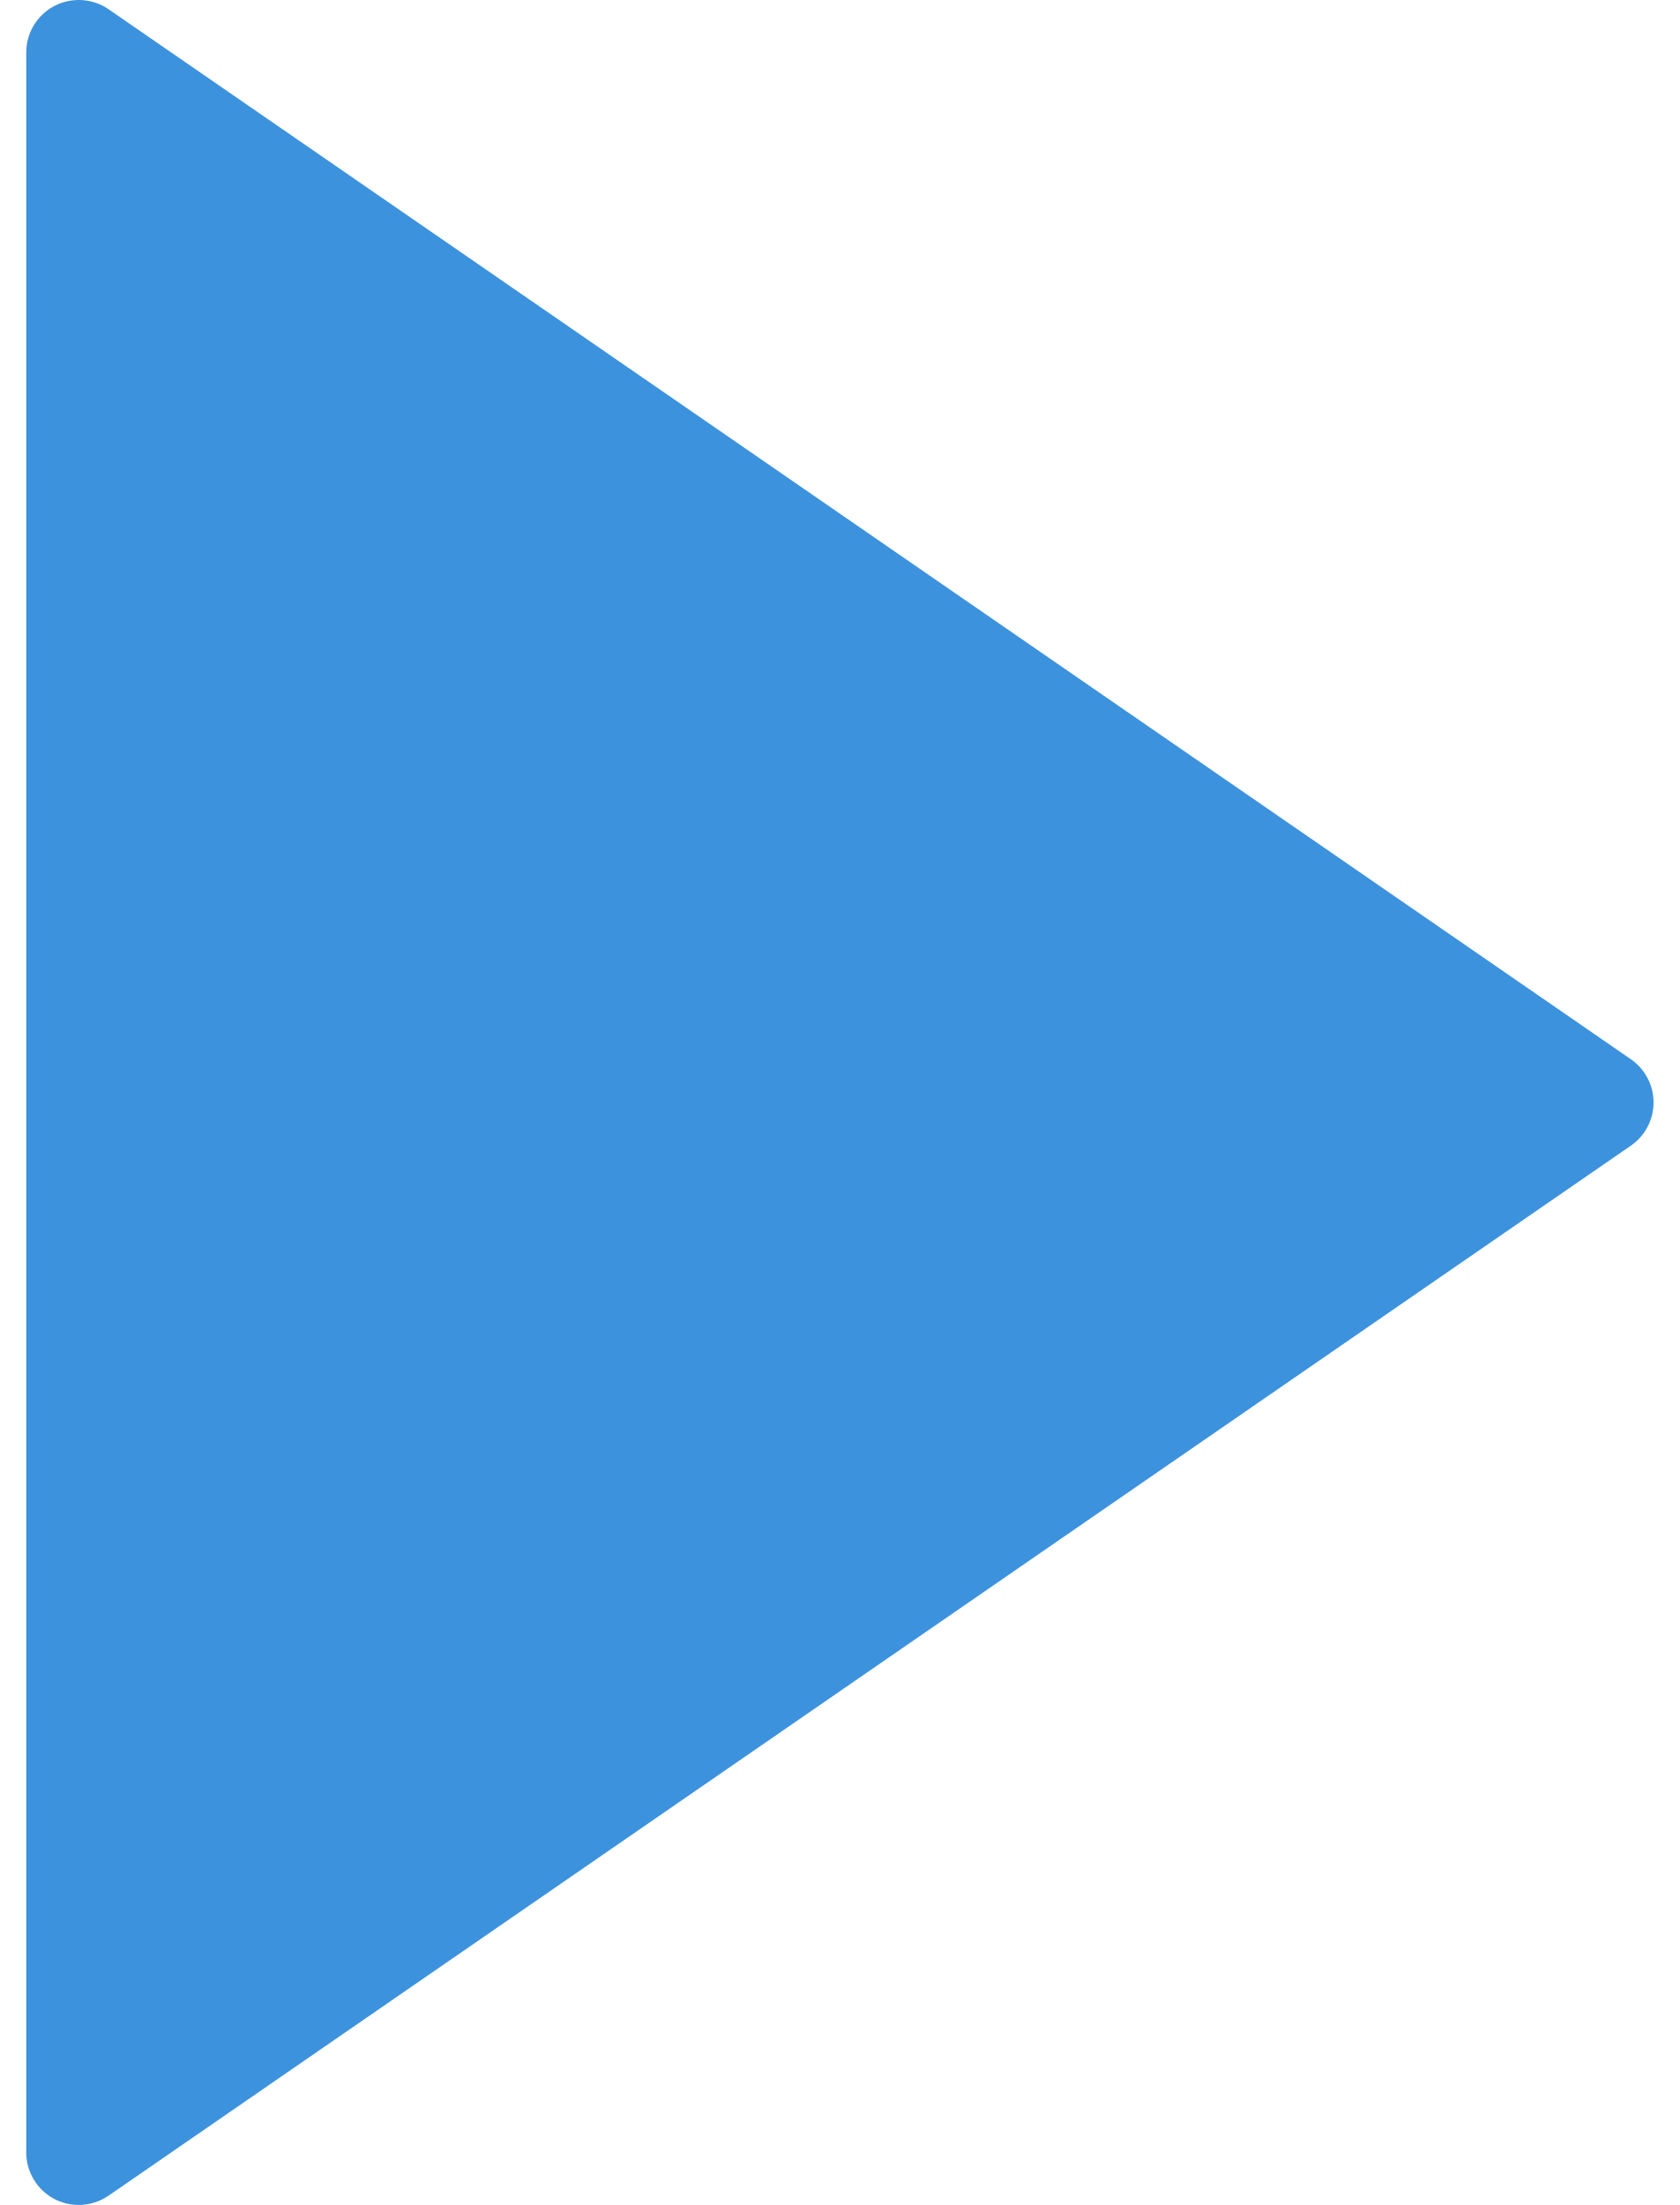
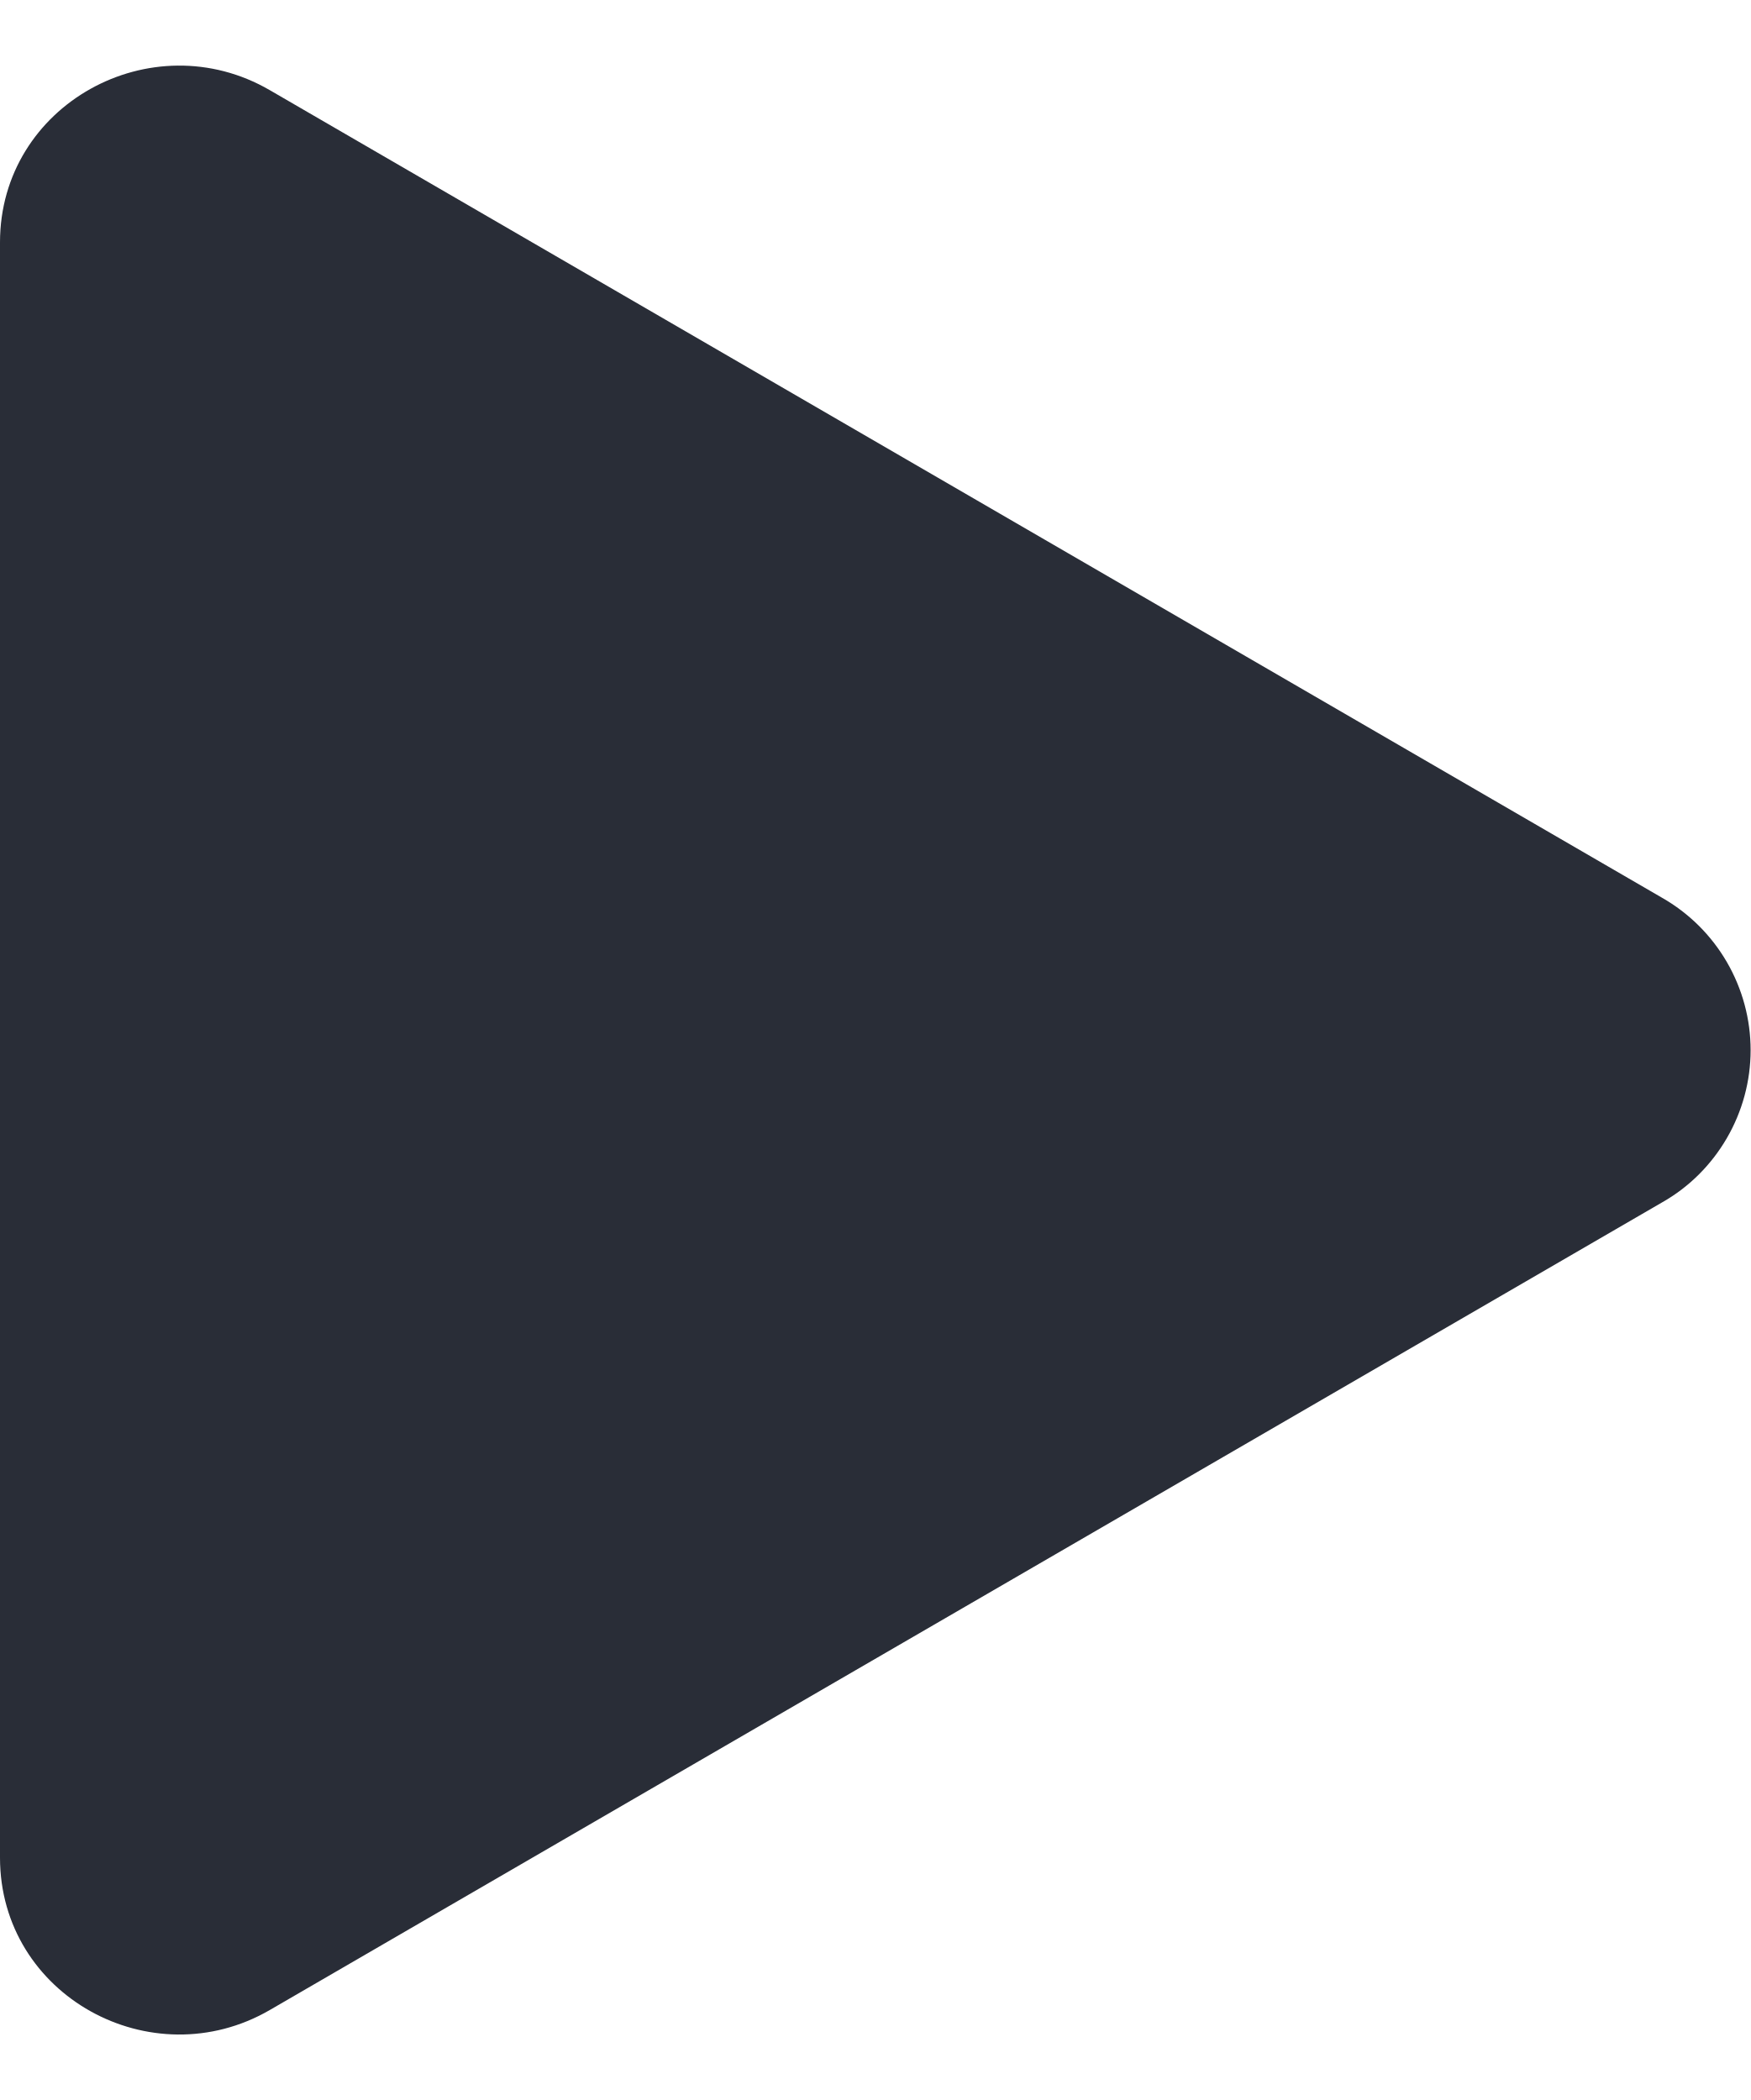
- <svg xmlns="http://www.w3.org/2000/svg" width="32px" height="42px" viewBox="0 0 32 42" version="1.1">
-   <g id="Page-1" stroke="none" stroke-width="1" fill="none" fill-rule="evenodd">
-     <g id="play" fill="#3C92DC" fill-rule="nonzero">
-       <path d="M31.068,20.176 L2.068,0.176 C1.761,-0.035 1.363,-0.057 1.035,0.114 C0.706,0.287 0.5,0.627 0.5,0.999 L0.5,40.999 C0.5,41.371 0.706,41.712 1.035,41.885 C1.181,41.961 1.341,41.999 1.5,41.999 C1.699,41.999 1.897,41.939 2.068,41.822 L31.068,21.822 C31.339,21.635 31.5,21.328 31.5,20.999 C31.5,20.67 31.338,20.363 31.068,20.176 Z" id="Path" />
-     </g>
-   </g>
+ <svg xmlns="http://www.w3.org/2000/svg" width="10" height="12" viewBox="0 0 10 12" fill="none">
+   <path d="M9.495 6.871L1.541 11.486C0.866 11.877 0 11.404 0 10.615V1.385C0 0.598 0.865 0.123 1.541 0.515L9.495 5.13C9.649 5.218 9.776 5.344 9.865 5.497C9.954 5.65 10.001 5.824 10.001 6.001C10.001 6.177 9.954 6.351 9.865 6.504C9.776 6.657 9.649 6.784 9.495 6.871Z" fill="#292D37" />
</svg>
